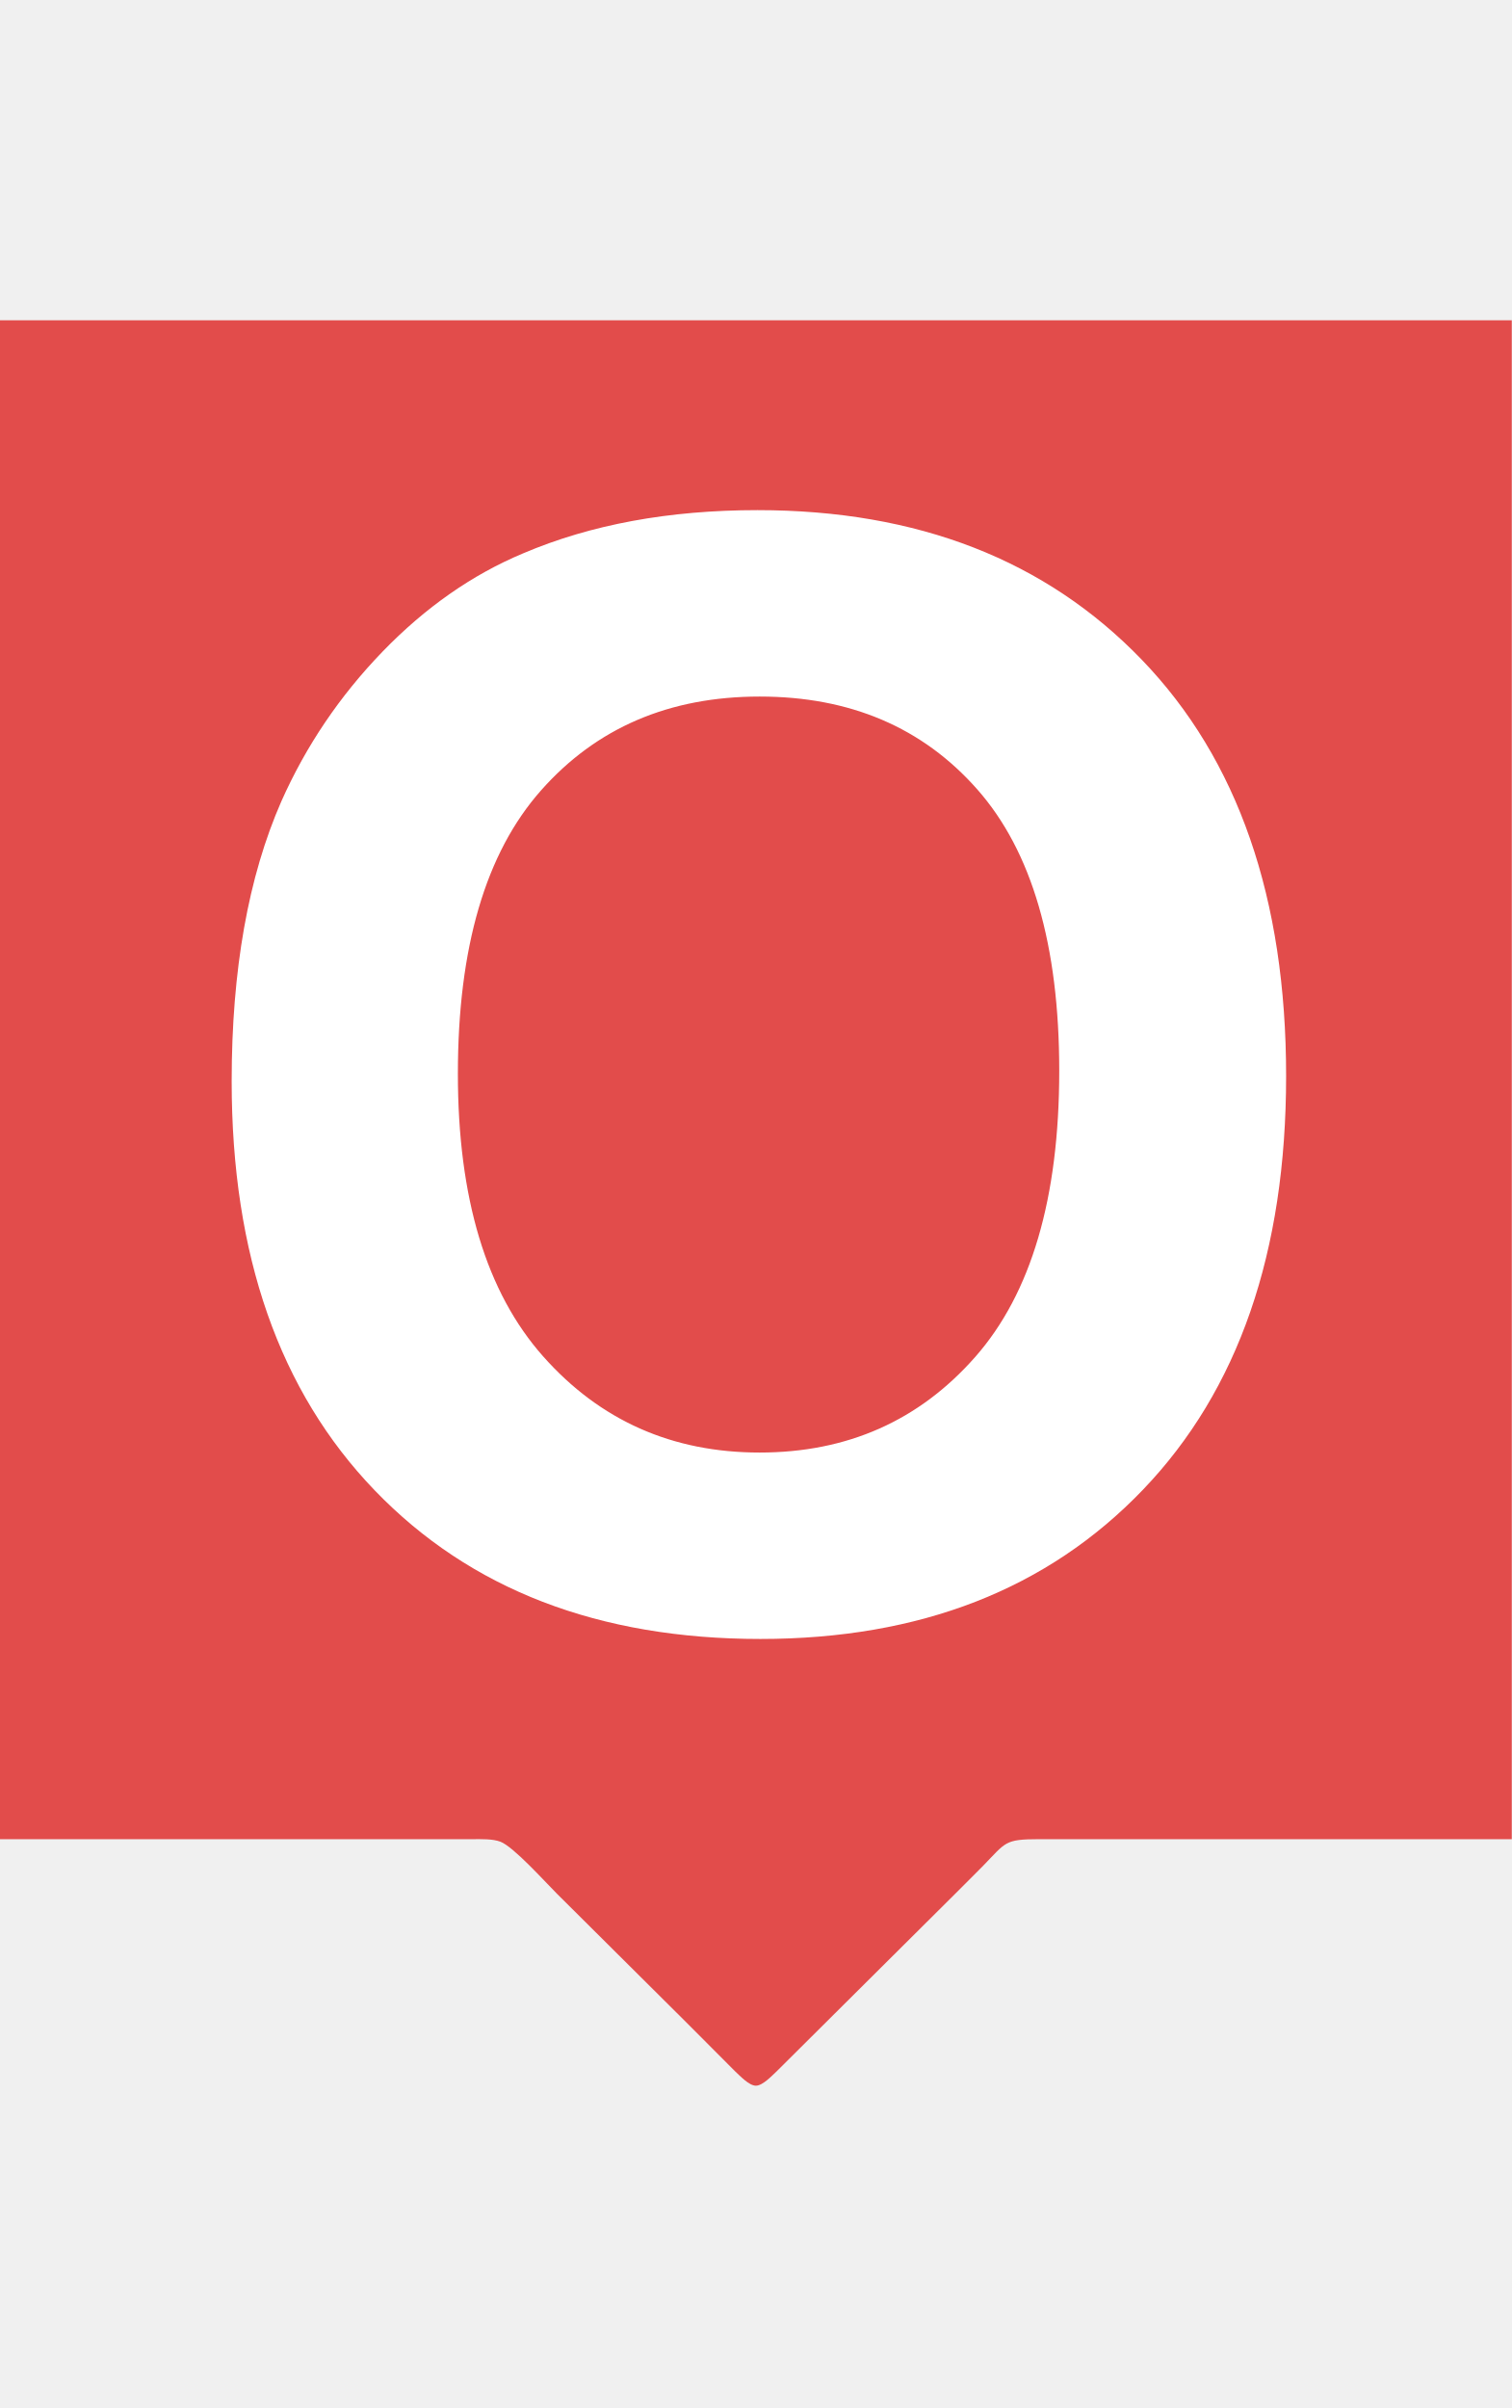
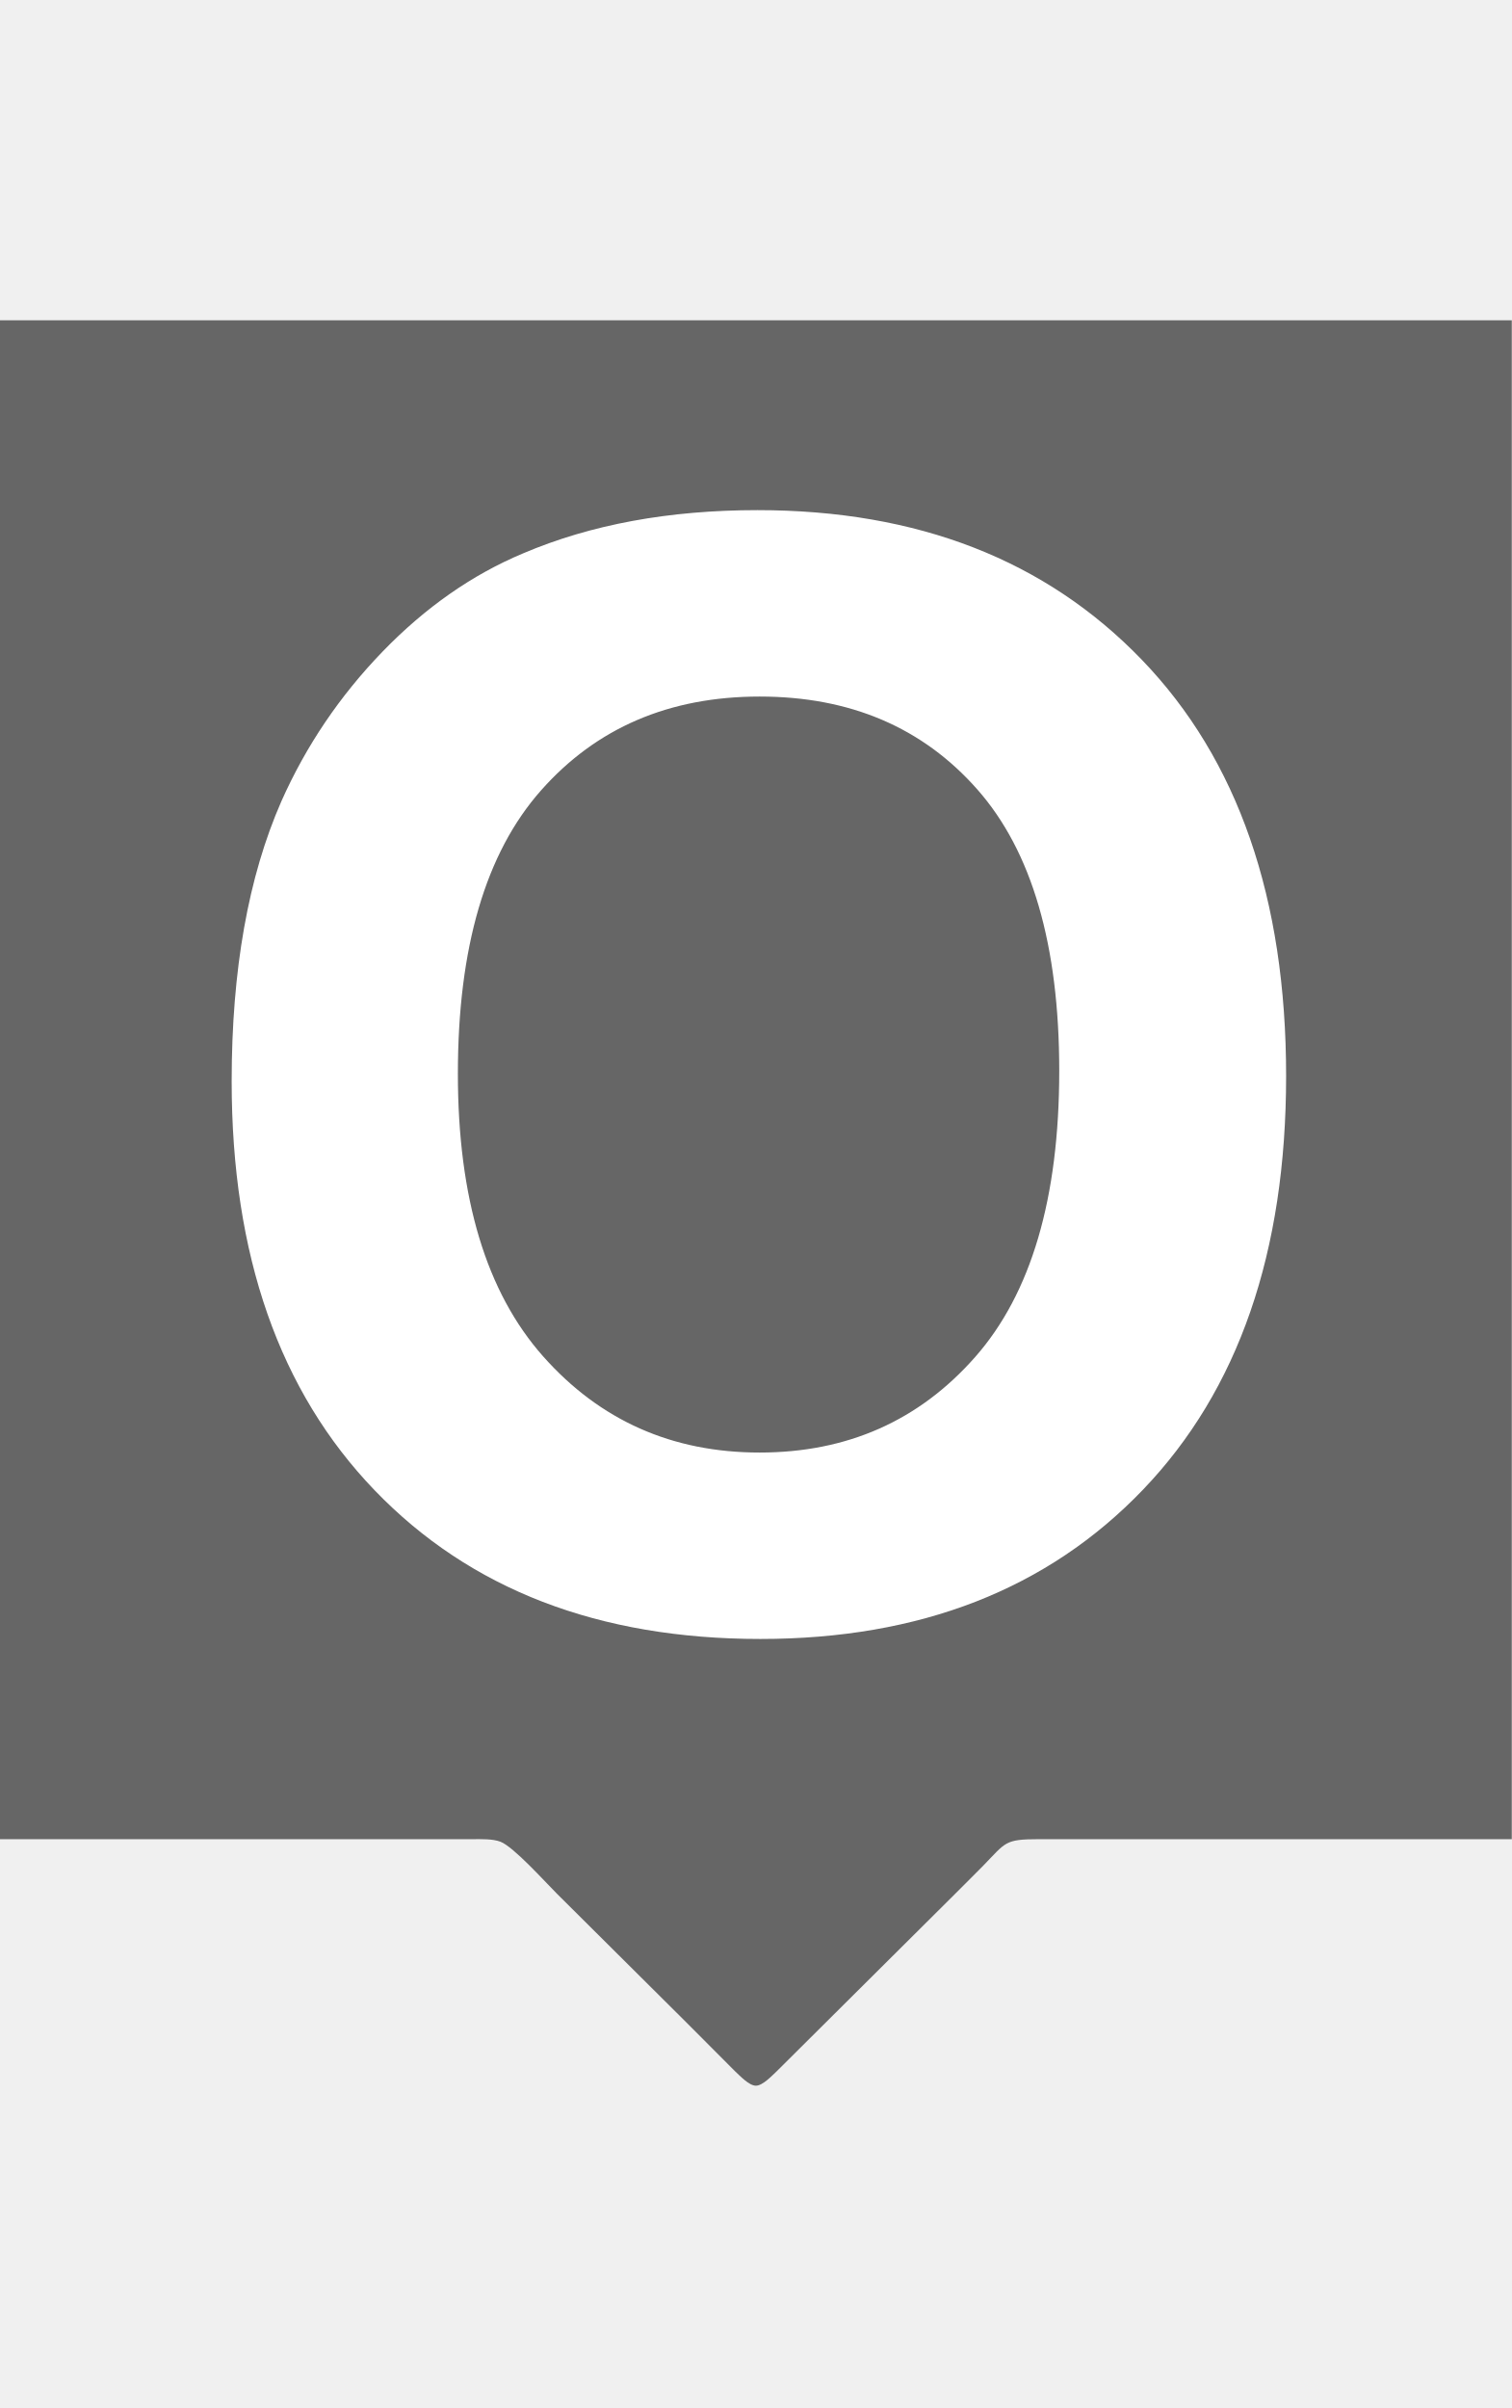
<svg xmlns="http://www.w3.org/2000/svg" width="27" height="43" viewBox="0 0 438 512">
-   <path id="box" fill="#e24c4b" d="M 0.00,0.00            C 0.00,0.00 0.00,440.00 0.00,440.00              0.00,440.00 137.00,440.00 137.00,440.00              139.44,440.00 142.73,439.87 145.00,440.74              148.80,442.20 157.88,452.32 161.28,455.72              161.28,455.72 198.84,493.07 198.84,493.07              198.84,493.07 213.00,507.27 213.00,507.27              214.39,508.55 217.03,511.41 219.00,511.41              220.97,511.41 223.61,508.55 225.00,507.27              225.00,507.27 239.28,493.07 239.28,493.07              239.28,493.07 276.72,455.84 276.72,455.84              276.72,455.84 284.72,447.83 284.72,447.83              291.53,440.84 290.97,440.02 301.00,440.00              301.00,440.00 438.00,440.00 438.00,440.00              438.00,440.00 438.00,0.00 438.00,0.00              438.00,0.00 0.00,0.00 0.00,0.00 Z" />
+   <path id="box" fill="#666666" d="M 0.00,0.00            C 0.00,0.00 0.00,440.00 0.00,440.00              0.00,440.00 137.00,440.00 137.00,440.00              139.44,440.00 142.73,439.87 145.00,440.74              148.80,442.20 157.88,452.32 161.28,455.72              161.28,455.72 198.84,493.07 198.84,493.07              198.84,493.07 213.00,507.27 213.00,507.27              214.39,508.55 217.03,511.41 219.00,511.41              220.97,511.41 223.61,508.55 225.00,507.27              225.00,507.27 239.28,493.07 239.28,493.07              239.28,493.07 276.72,455.84 276.72,455.84              276.72,455.84 284.72,447.83 284.72,447.83              291.53,440.84 290.97,440.02 301.00,440.00              301.00,440.00 438.00,440.00 438.00,440.00              438.00,440.00 438.00,0.00 438.00,0.00              438.00,0.00 0.00,0.00 0.00,0.00 Z" />
  <path id="s_path" fill="white" d="M 67.12,220.44            C 67.12,188.23 71.92,161.20 81.52,139.34              88.68,123.24 98.46,108.79 110.84,95.98              123.23,83.18 136.80,73.70 151.56,67.52              171.18,59.17 193.80,55.00 219.45,55.00              265.85,55.00 302.97,69.45 330.83,98.36              358.69,127.27 372.62,167.46 372.62,218.94              372.62,269.98 358.80,309.92 331.16,338.75              303.52,367.59 266.57,382.00 220.30,382.00              173.46,382.00 136.22,367.66 108.58,338.97              80.94,310.28 67.12,270.77 67.12,220.44 Z            M 132.66,218.28            C 132.66,254.28 140.89,281.57 157.36,300.14              173.83,318.71 194.74,328.00 220.09,328.00              245.45,328.00 266.25,318.79 282.50,300.36              298.76,281.92 306.89,254.28 306.89,217.42              306.89,181.00 298.97,153.82 283.14,135.89              267.32,117.96 246.30,109.00 220.09,109.00              193.88,109.00 172.76,118.07 156.72,136.22              140.68,154.36 132.66,181.71 132.66,218.28 Z" />
</svg>
